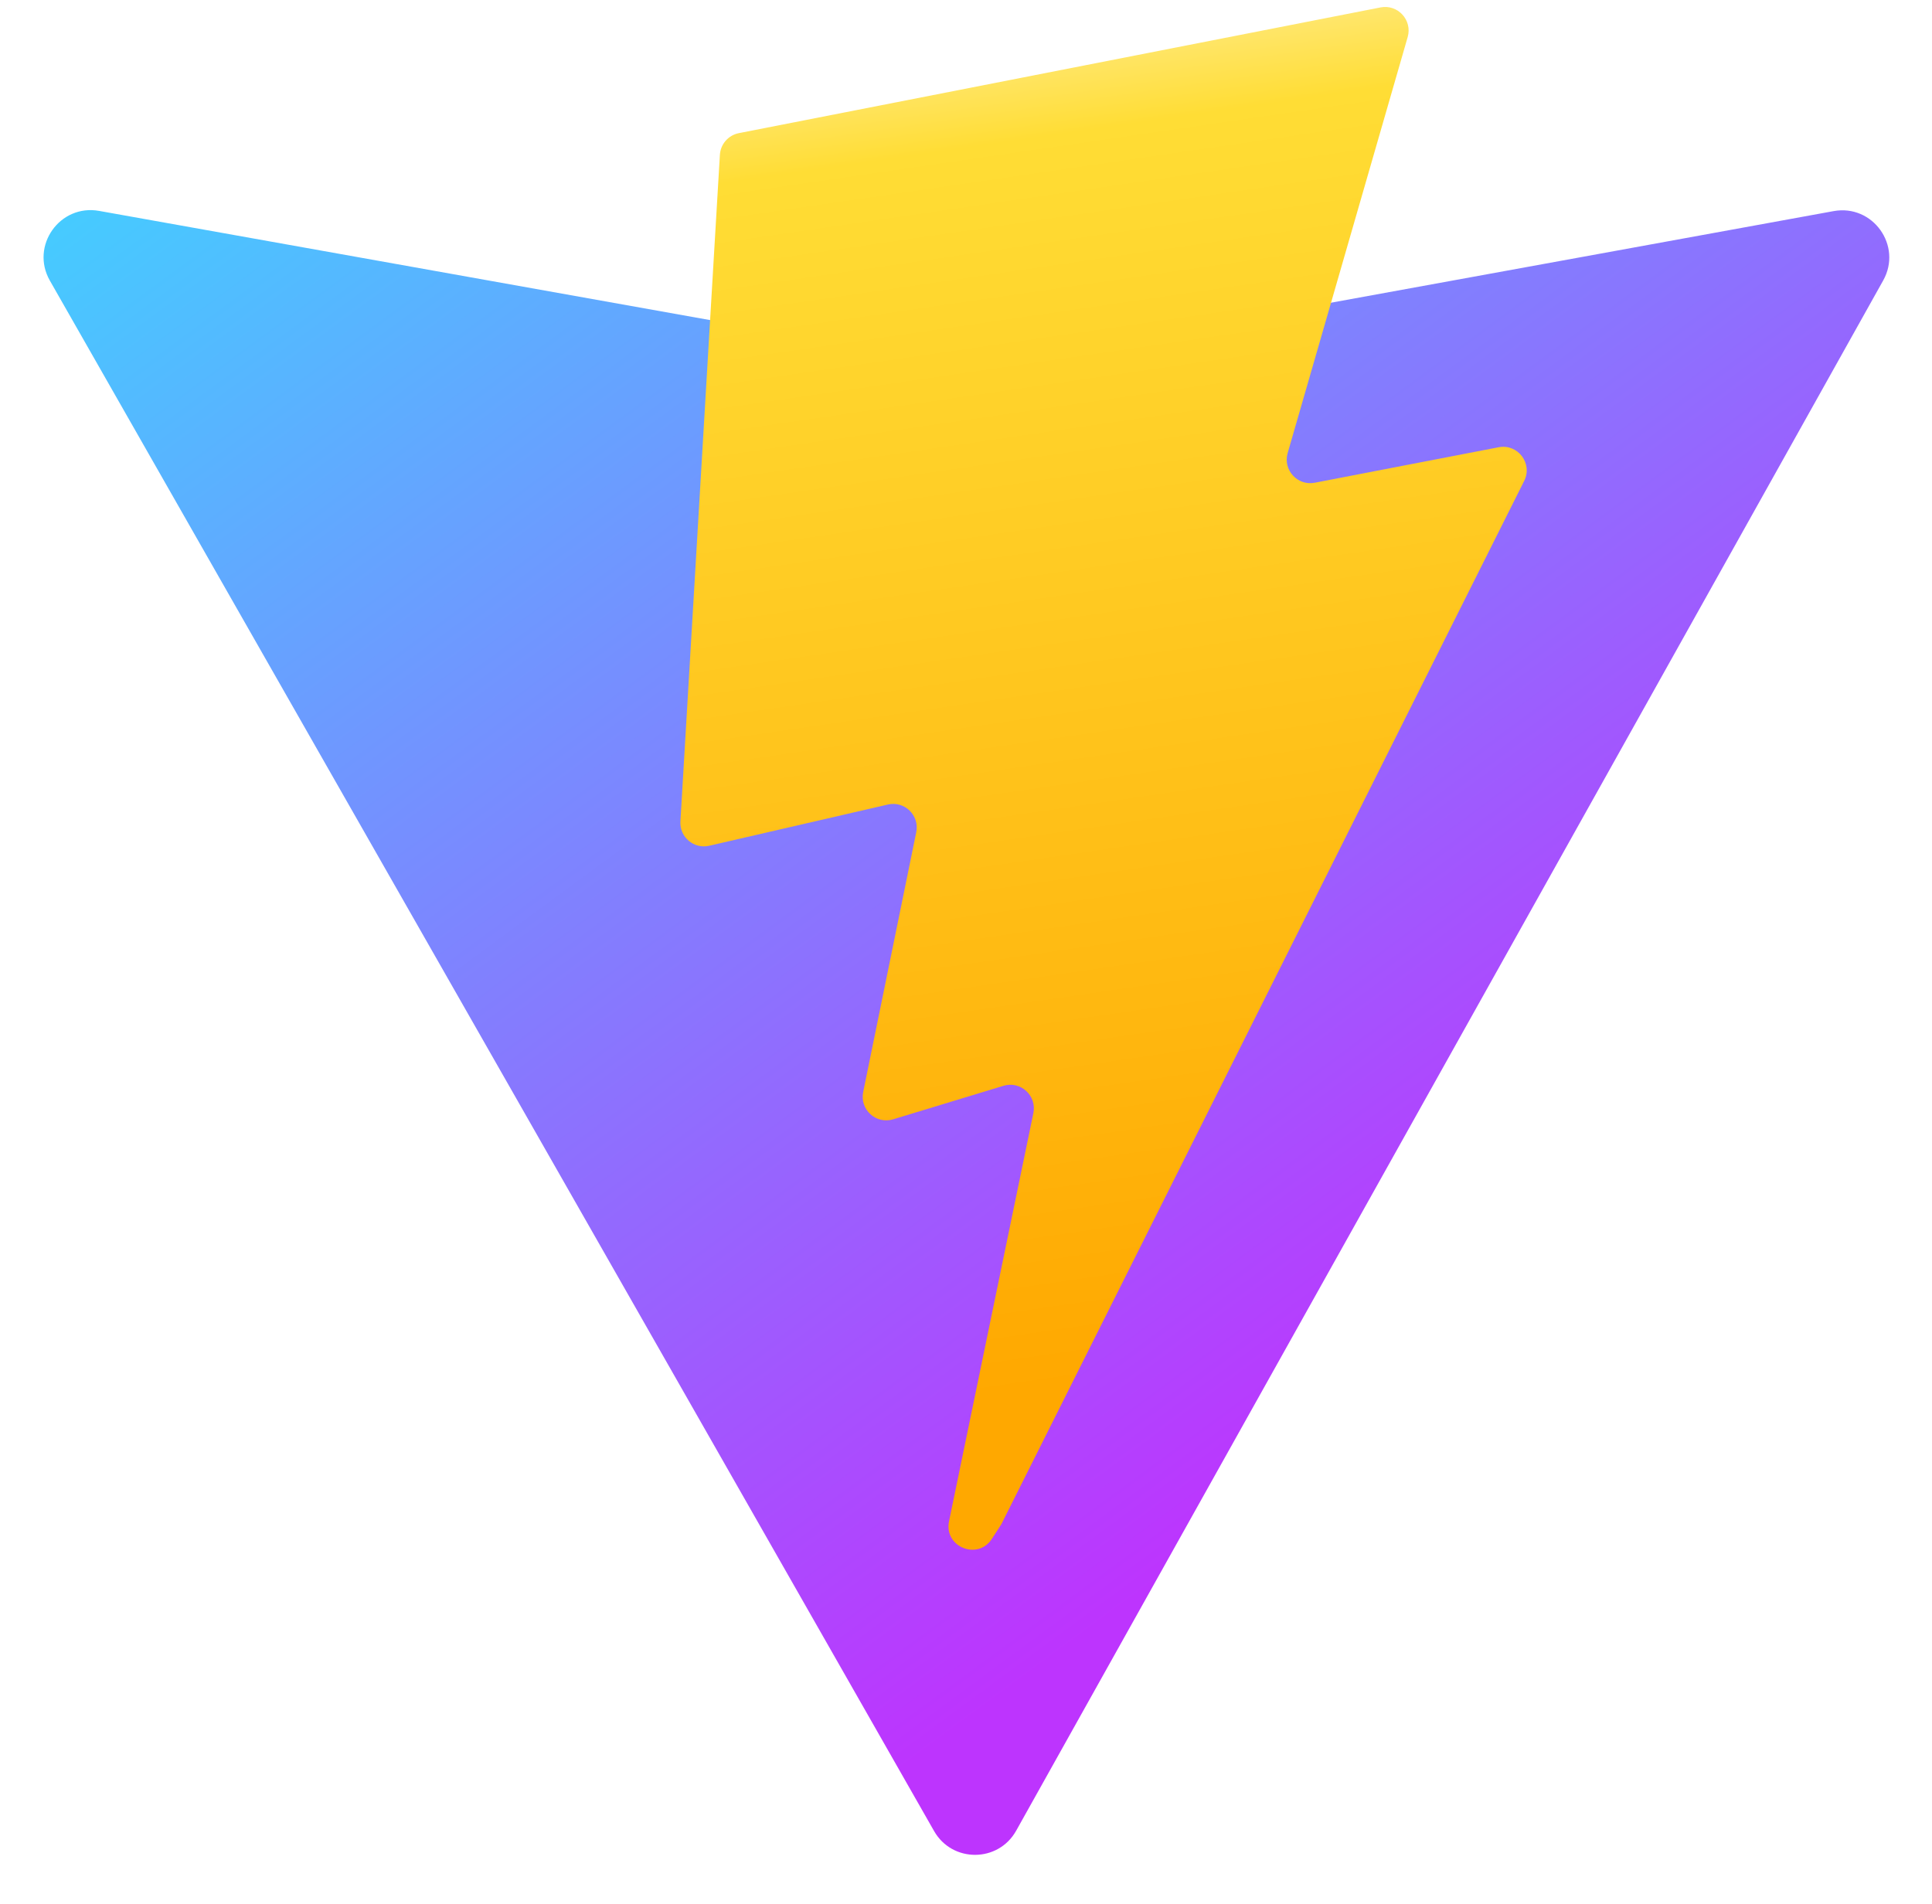
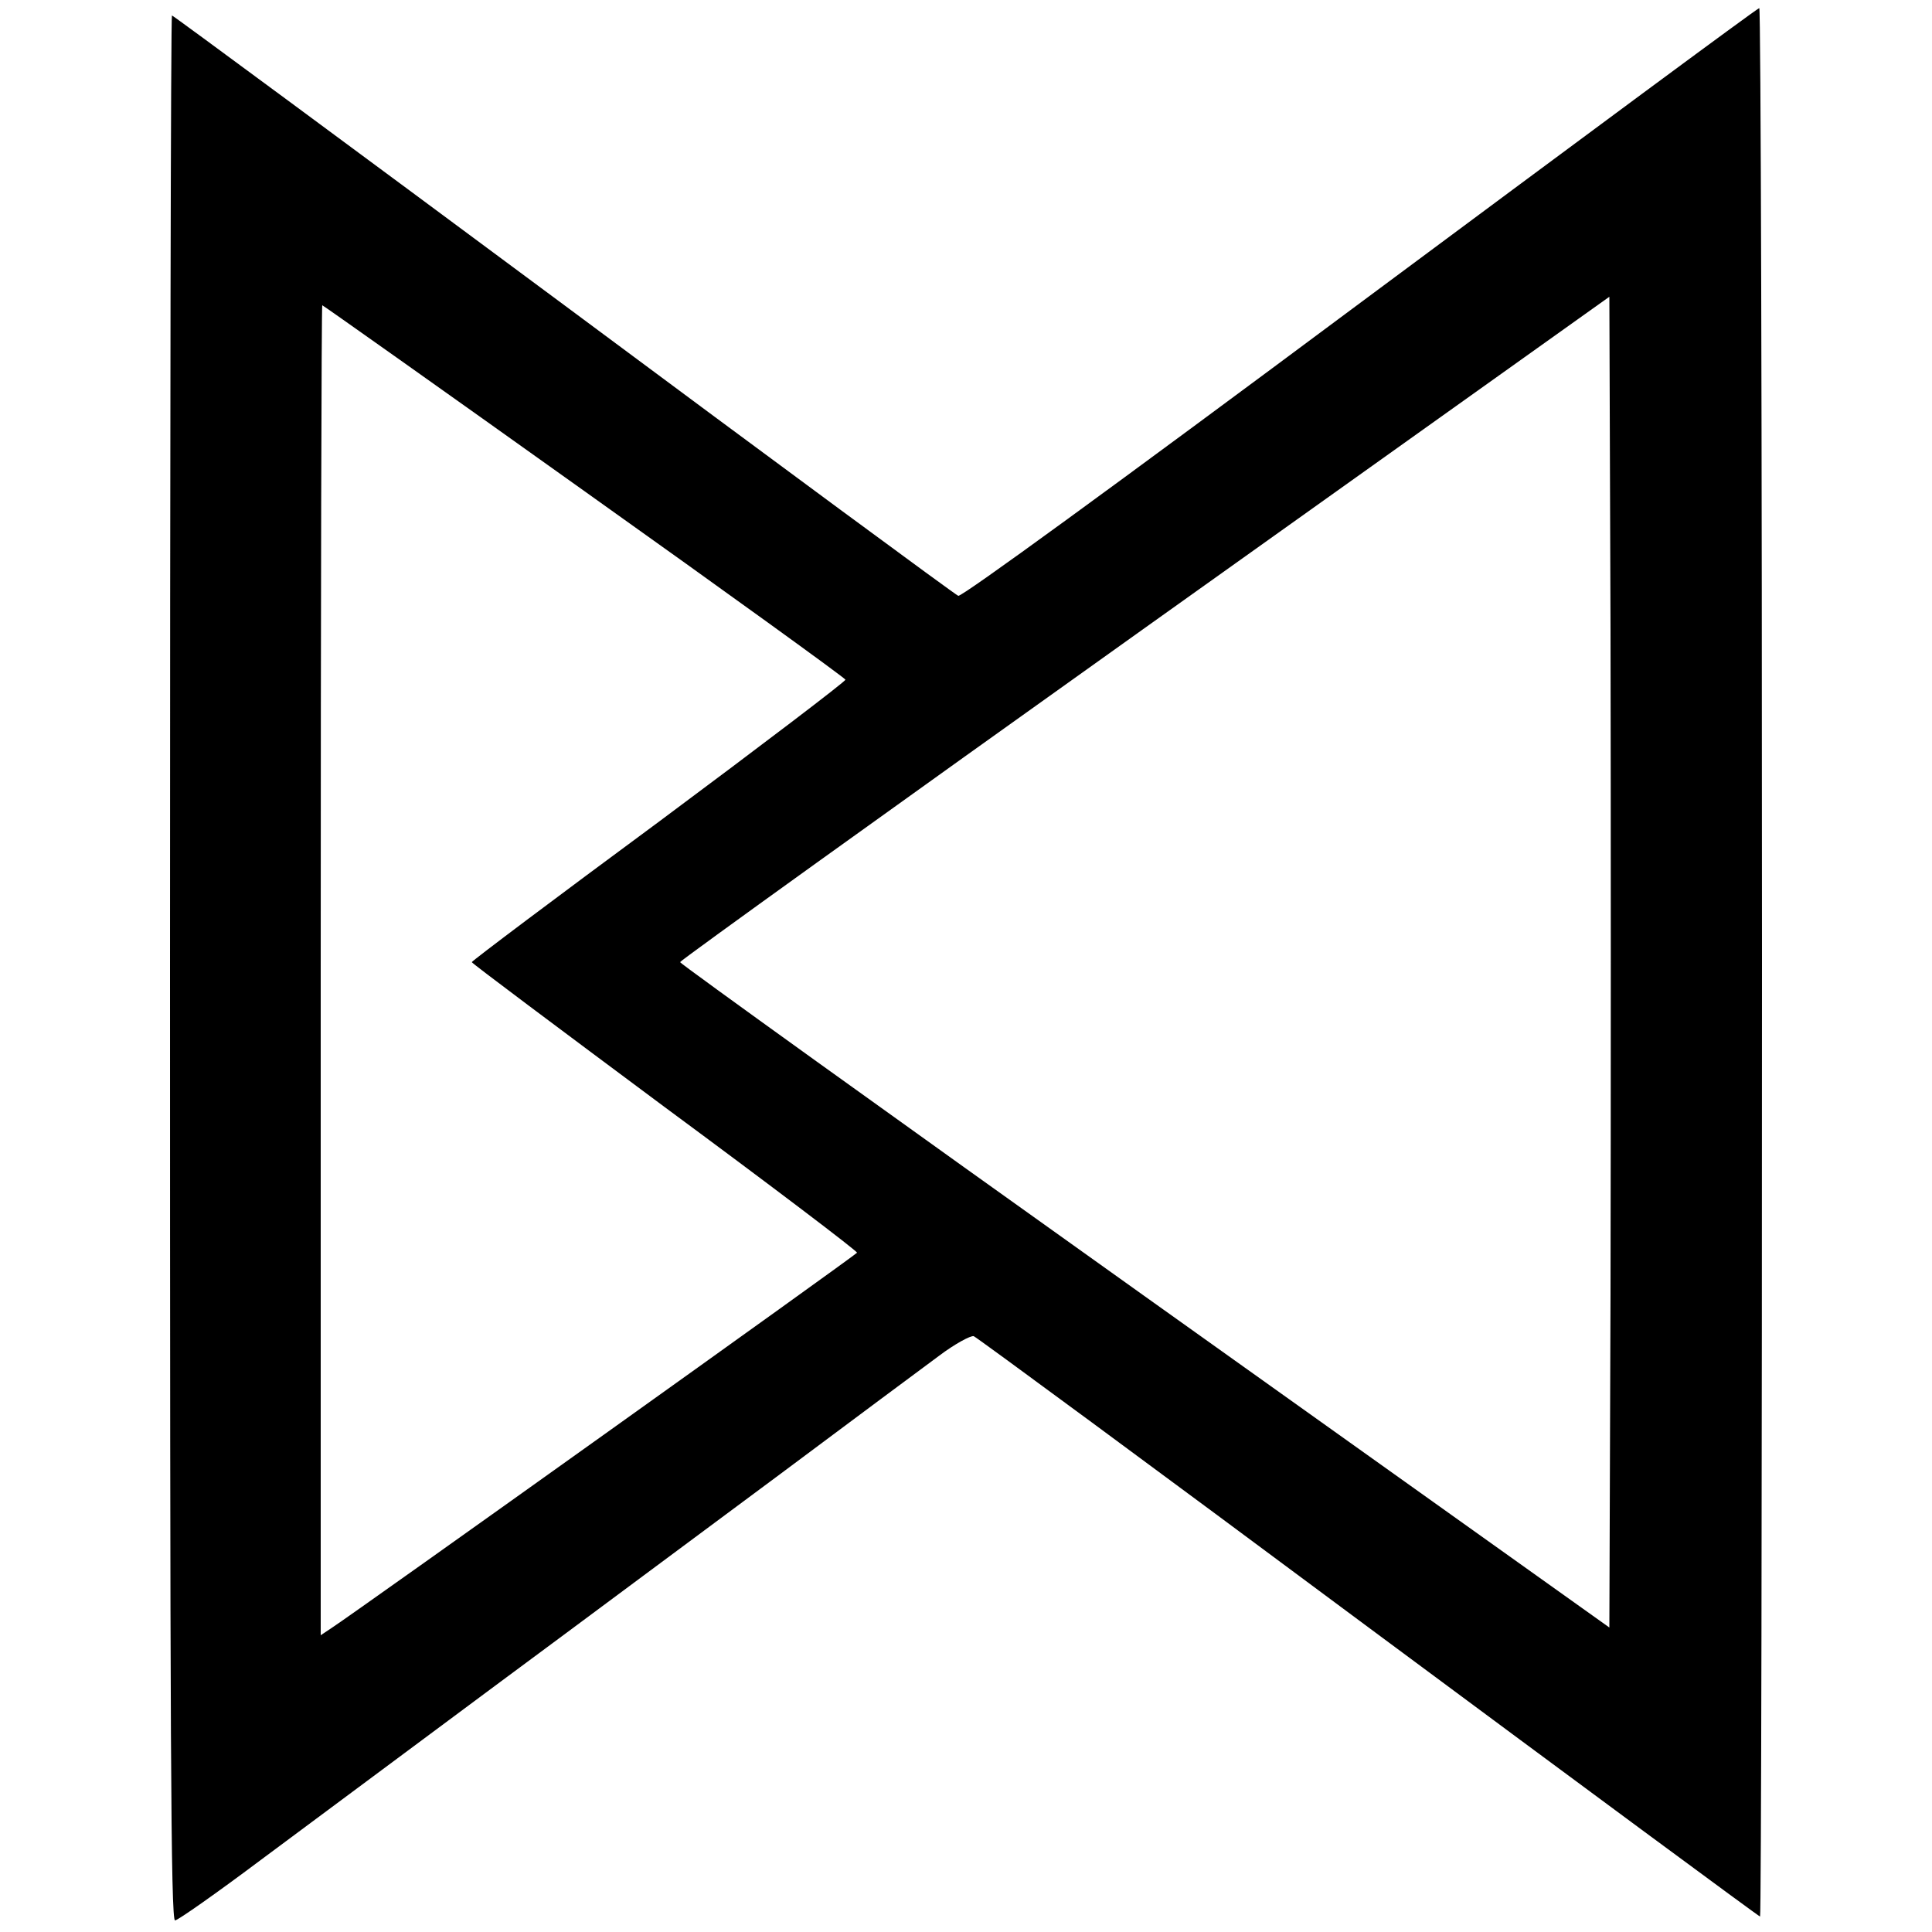
- <svg xmlns="http://www.w3.org/2000/svg" width="410" height="404" viewBox="0 0 410 404" fill="none">
-   <path d="M399.641 59.525L215.643 388.545C211.844 395.338 202.084 395.378 198.228 388.618L10.582 59.556C6.381 52.19 12.68 43.267 21.028 44.759L205.223 77.682C206.398 77.892 207.601 77.89 208.776 77.676L389.119 44.806C397.439 43.289 403.768 52.143 399.641 59.525Z" fill="url(#paint0_linear)" />
-   <path d="M292.965 1.574L156.801 28.255C154.563 28.694 152.906 30.59 152.771 32.866L144.395 174.33C144.198 177.662 147.258 180.248 150.51 179.498L188.42 170.749C191.967 169.931 195.172 173.055 194.443 176.622L183.18 231.775C182.422 235.487 185.907 238.661 189.532 237.56L212.947 230.446C216.577 229.344 220.065 232.527 219.297 236.242L201.398 322.875C200.278 328.294 207.486 331.249 210.492 326.603L212.5 323.5L323.454 102.072C325.312 98.365 322.108 94.137 318.036 94.923L279.014 102.454C275.347 103.161 272.227 99.746 273.262 96.158L298.731 7.867C299.767 4.273 296.636 0.855 292.965 1.574Z" fill="url(#paint1_linear)" />
-   <defs>
-     <linearGradient id="paint0_linear" x1="6" y1="33" x2="235" y2="344" gradientUnits="userSpaceOnUse">
-       <stop stop-color="#41D1FF" />
-       <stop offset="1" stop-color="#BD34FE" />
-     </linearGradient>
-     <linearGradient id="paint1_linear" x1="194.651" y1="8.818" x2="236.076" y2="292.989" gradientUnits="userSpaceOnUse">
-       <stop stop-color="#FFEA83" />
-       <stop offset="0.083" stop-color="#FFDD35" />
-       <stop offset="1" stop-color="#FFA800" />
-     </linearGradient>
-   </defs>
+ <svg xmlns="http://www.w3.org/2000/svg" version="1.0" width="500pt" height="500pt" viewBox="0 0 500 500" preserveAspectRatio="xMidYMid meet">
+   <g transform="translate(0,500) scale(0.1,-0.1)" fill="#000000" stroke="none">
+     <path d="M3520 4216 c-642 -478 -1031 -761 -1040 -758 -8 3 -468 342 -1022 754 -554 411 -1010 748 -1013 748 -3 0 -5 -1109 -5 -2465 0 -1998 2 -2465 13 -2465 7 0 108 71 224 158 116 86 390 290 608 452 219 162 549 408 734 545 185 138 370 276 411 306 41 31 82 53 90 51 8 -3 468 -342 1022 -754 554 -411 1010 -748 1013 -748 3 0 5 1111 5 2470 0 1359 -3 2470 -7 2469 -5 0 -469 -344 -1033 -763z m648 -2567 l-3 -861 -1202 857 c-662 472 -1203 861 -1203 865 0 4 541 393 1203 865 l1202 857 3 -861 c1 -474 1 -1248 0 -1722z m-2657 2081 c371 -264 675 -484 677 -489 1 -4 -216 -169 -482 -367 -267 -197 -485 -361 -485 -364 0 -3 225 -171 499 -375 275 -203 499 -373 498 -377 -3 -6 -1288 -924 -1361 -972 l-27 -18 0 1721 c0 946 2 1721 4 1721 2 0 307 -216 677 -480z" />
+   </g>
</svg>
